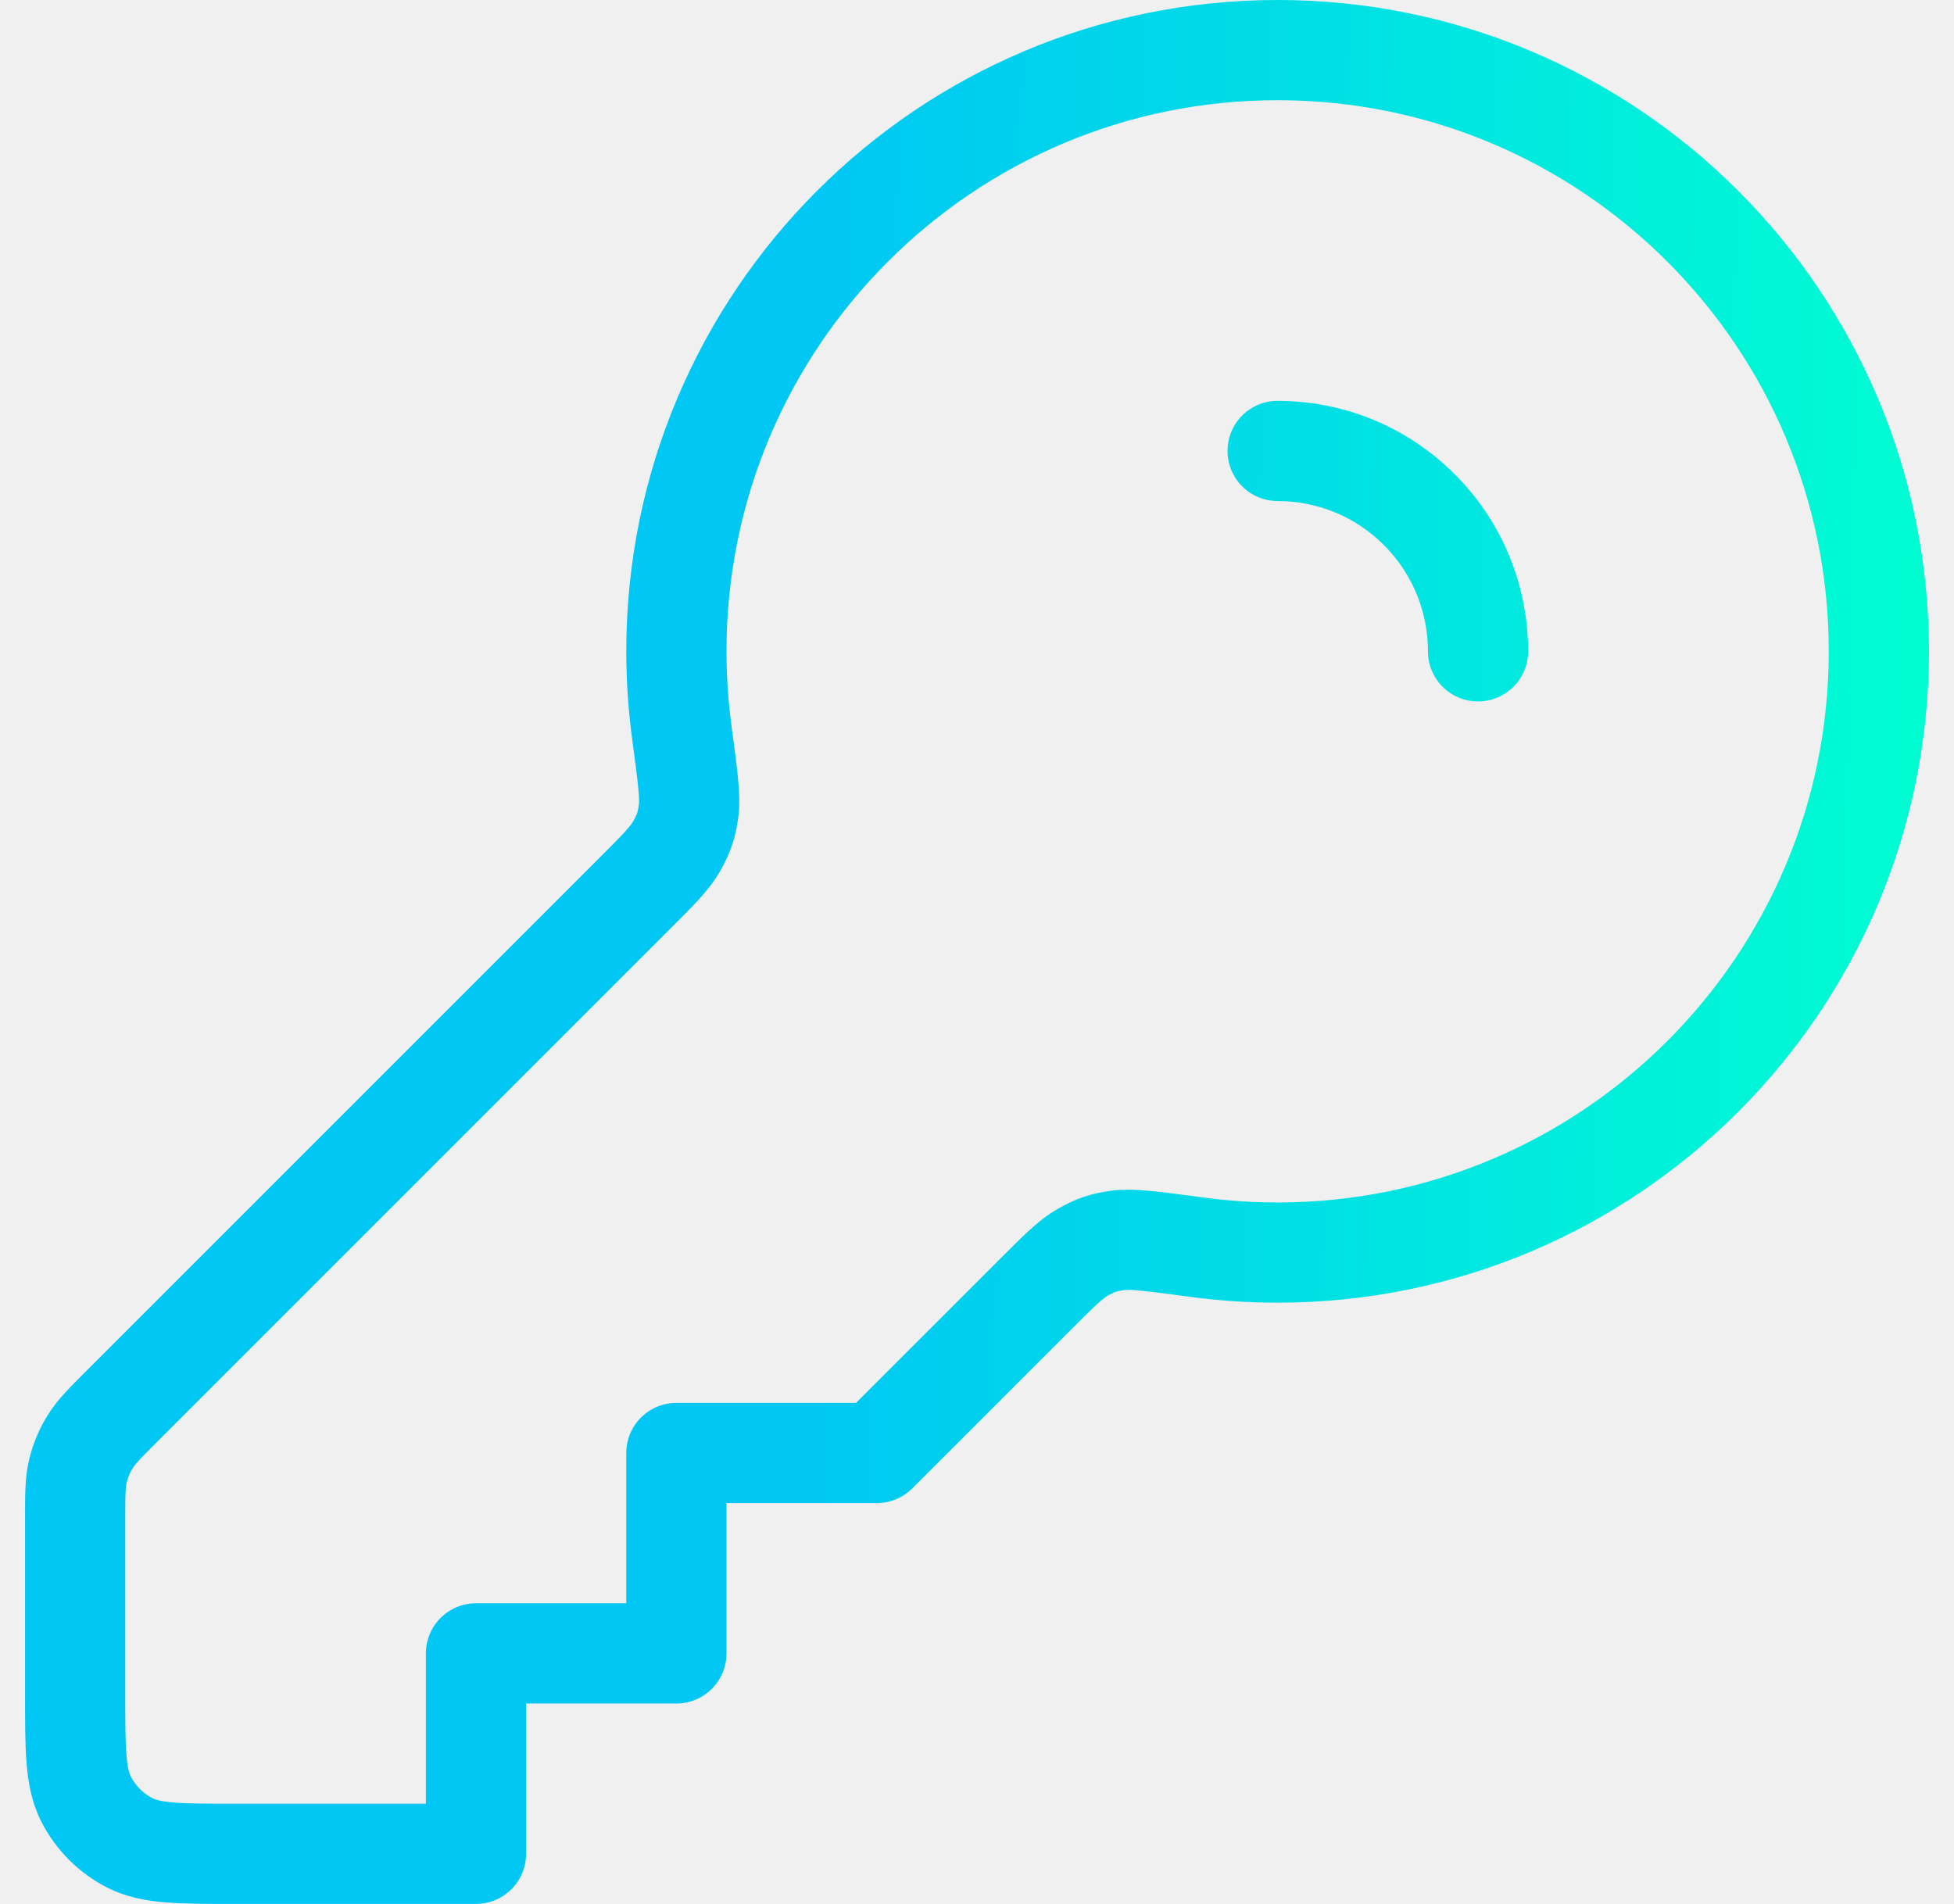
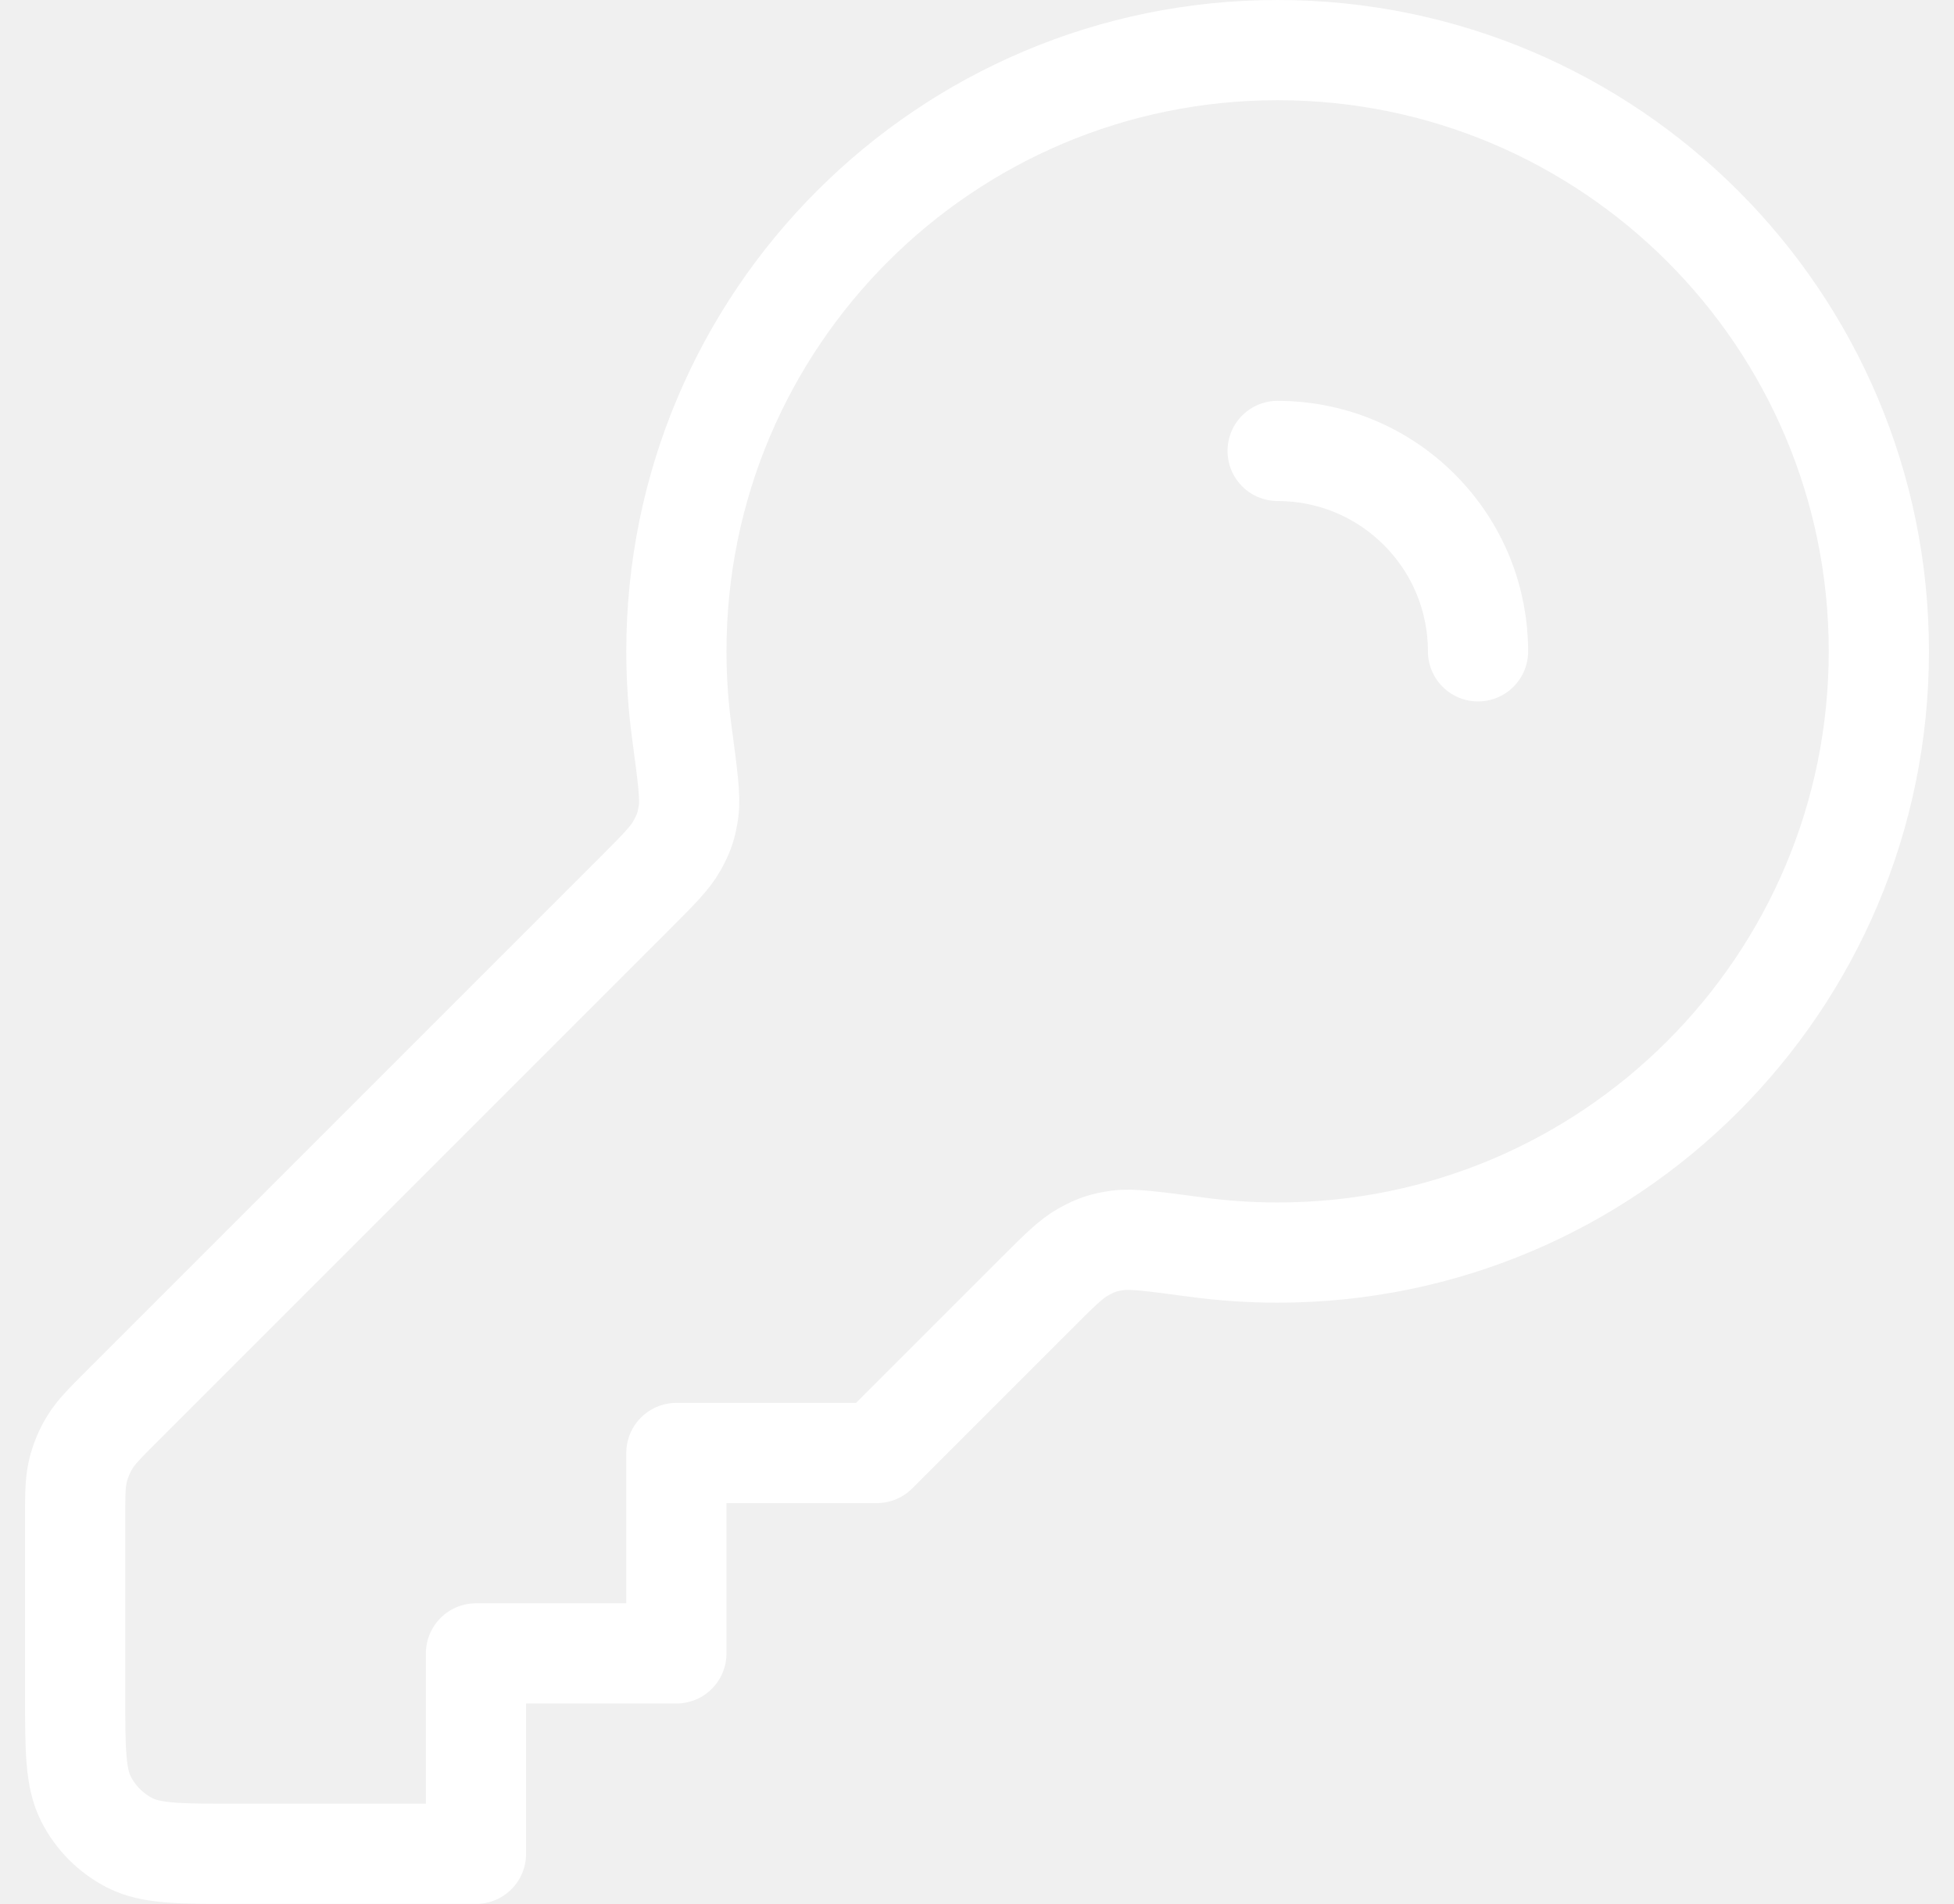
<svg xmlns="http://www.w3.org/2000/svg" width="39" height="38" viewBox="0 0 39 38" fill="none">
-   <path d="M29.5 13C29.5 11.976 29.109 10.953 28.328 10.172C27.547 9.391 26.524 9 25.5 9M25.5 25C32.127 25 37.5 19.627 37.5 13C37.5 6.373 32.127 1 25.5 1C18.873 1 13.5 6.373 13.5 13C13.5 13.547 13.537 14.086 13.608 14.614C13.724 15.482 13.783 15.916 13.743 16.191C13.703 16.477 13.65 16.631 13.509 16.884C13.374 17.126 13.135 17.365 12.658 17.842L2.437 28.063C2.091 28.409 1.918 28.582 1.795 28.783C1.685 28.962 1.604 29.157 1.555 29.361C1.5 29.592 1.5 29.836 1.5 30.326V33.8C1.5 34.92 1.5 35.48 1.718 35.908C1.91 36.284 2.216 36.59 2.592 36.782C3.02 37 3.58 37 4.7 37H9.5V33H13.5V29H17.5L20.658 25.842C21.135 25.365 21.374 25.126 21.616 24.991C21.869 24.85 22.023 24.797 22.309 24.757C22.584 24.717 23.018 24.776 23.886 24.892C24.414 24.963 24.953 25 25.5 25Z" stroke="url(#paint0_linear_4606_12087)" stroke-width="2" stroke-linecap="round" stroke-linejoin="round" />
-   <defs>
-     <linearGradient id="paint0_linear_4606_12087" x1="1.5" y1="1" x2="39.363" y2="1.794" gradientUnits="userSpaceOnUse">
-       <stop offset="0.396" stop-color="#00C7F3" />
-       <stop offset="1" stop-color="#00FFD1" />
-     </linearGradient>
-   </defs>
+   <path d="M29.5 13C29.5 11.976 29.109 10.953 28.328 10.172C27.547 9.391 26.524 9 25.5 9M25.5 25C32.127 25 37.5 19.627 37.5 13C37.5 6.373 32.127 1 25.5 1C18.873 1 13.5 6.373 13.5 13C13.5 13.547 13.537 14.086 13.608 14.614C13.724 15.482 13.783 15.916 13.743 16.191C13.703 16.477 13.65 16.631 13.509 16.884C13.374 17.126 13.135 17.365 12.658 17.842L2.437 28.063C2.091 28.409 1.918 28.582 1.795 28.783C1.685 28.962 1.604 29.157 1.555 29.361C1.5 29.592 1.5 29.836 1.5 30.326V33.8C1.5 34.92 1.5 35.48 1.718 35.908C1.91 36.284 2.216 36.59 2.592 36.782C3.02 37 3.58 37 4.7 37H9.5V33H13.5V29H17.5L20.658 25.842C21.135 25.365 21.374 25.126 21.616 24.991C21.869 24.85 22.023 24.797 22.309 24.757C22.584 24.717 23.018 24.776 23.886 24.892C24.414 24.963 24.953 25 25.5 25Z" stroke="#ffffff" stroke-width="2" stroke-linecap="round" stroke-linejoin="round" />
</svg>
